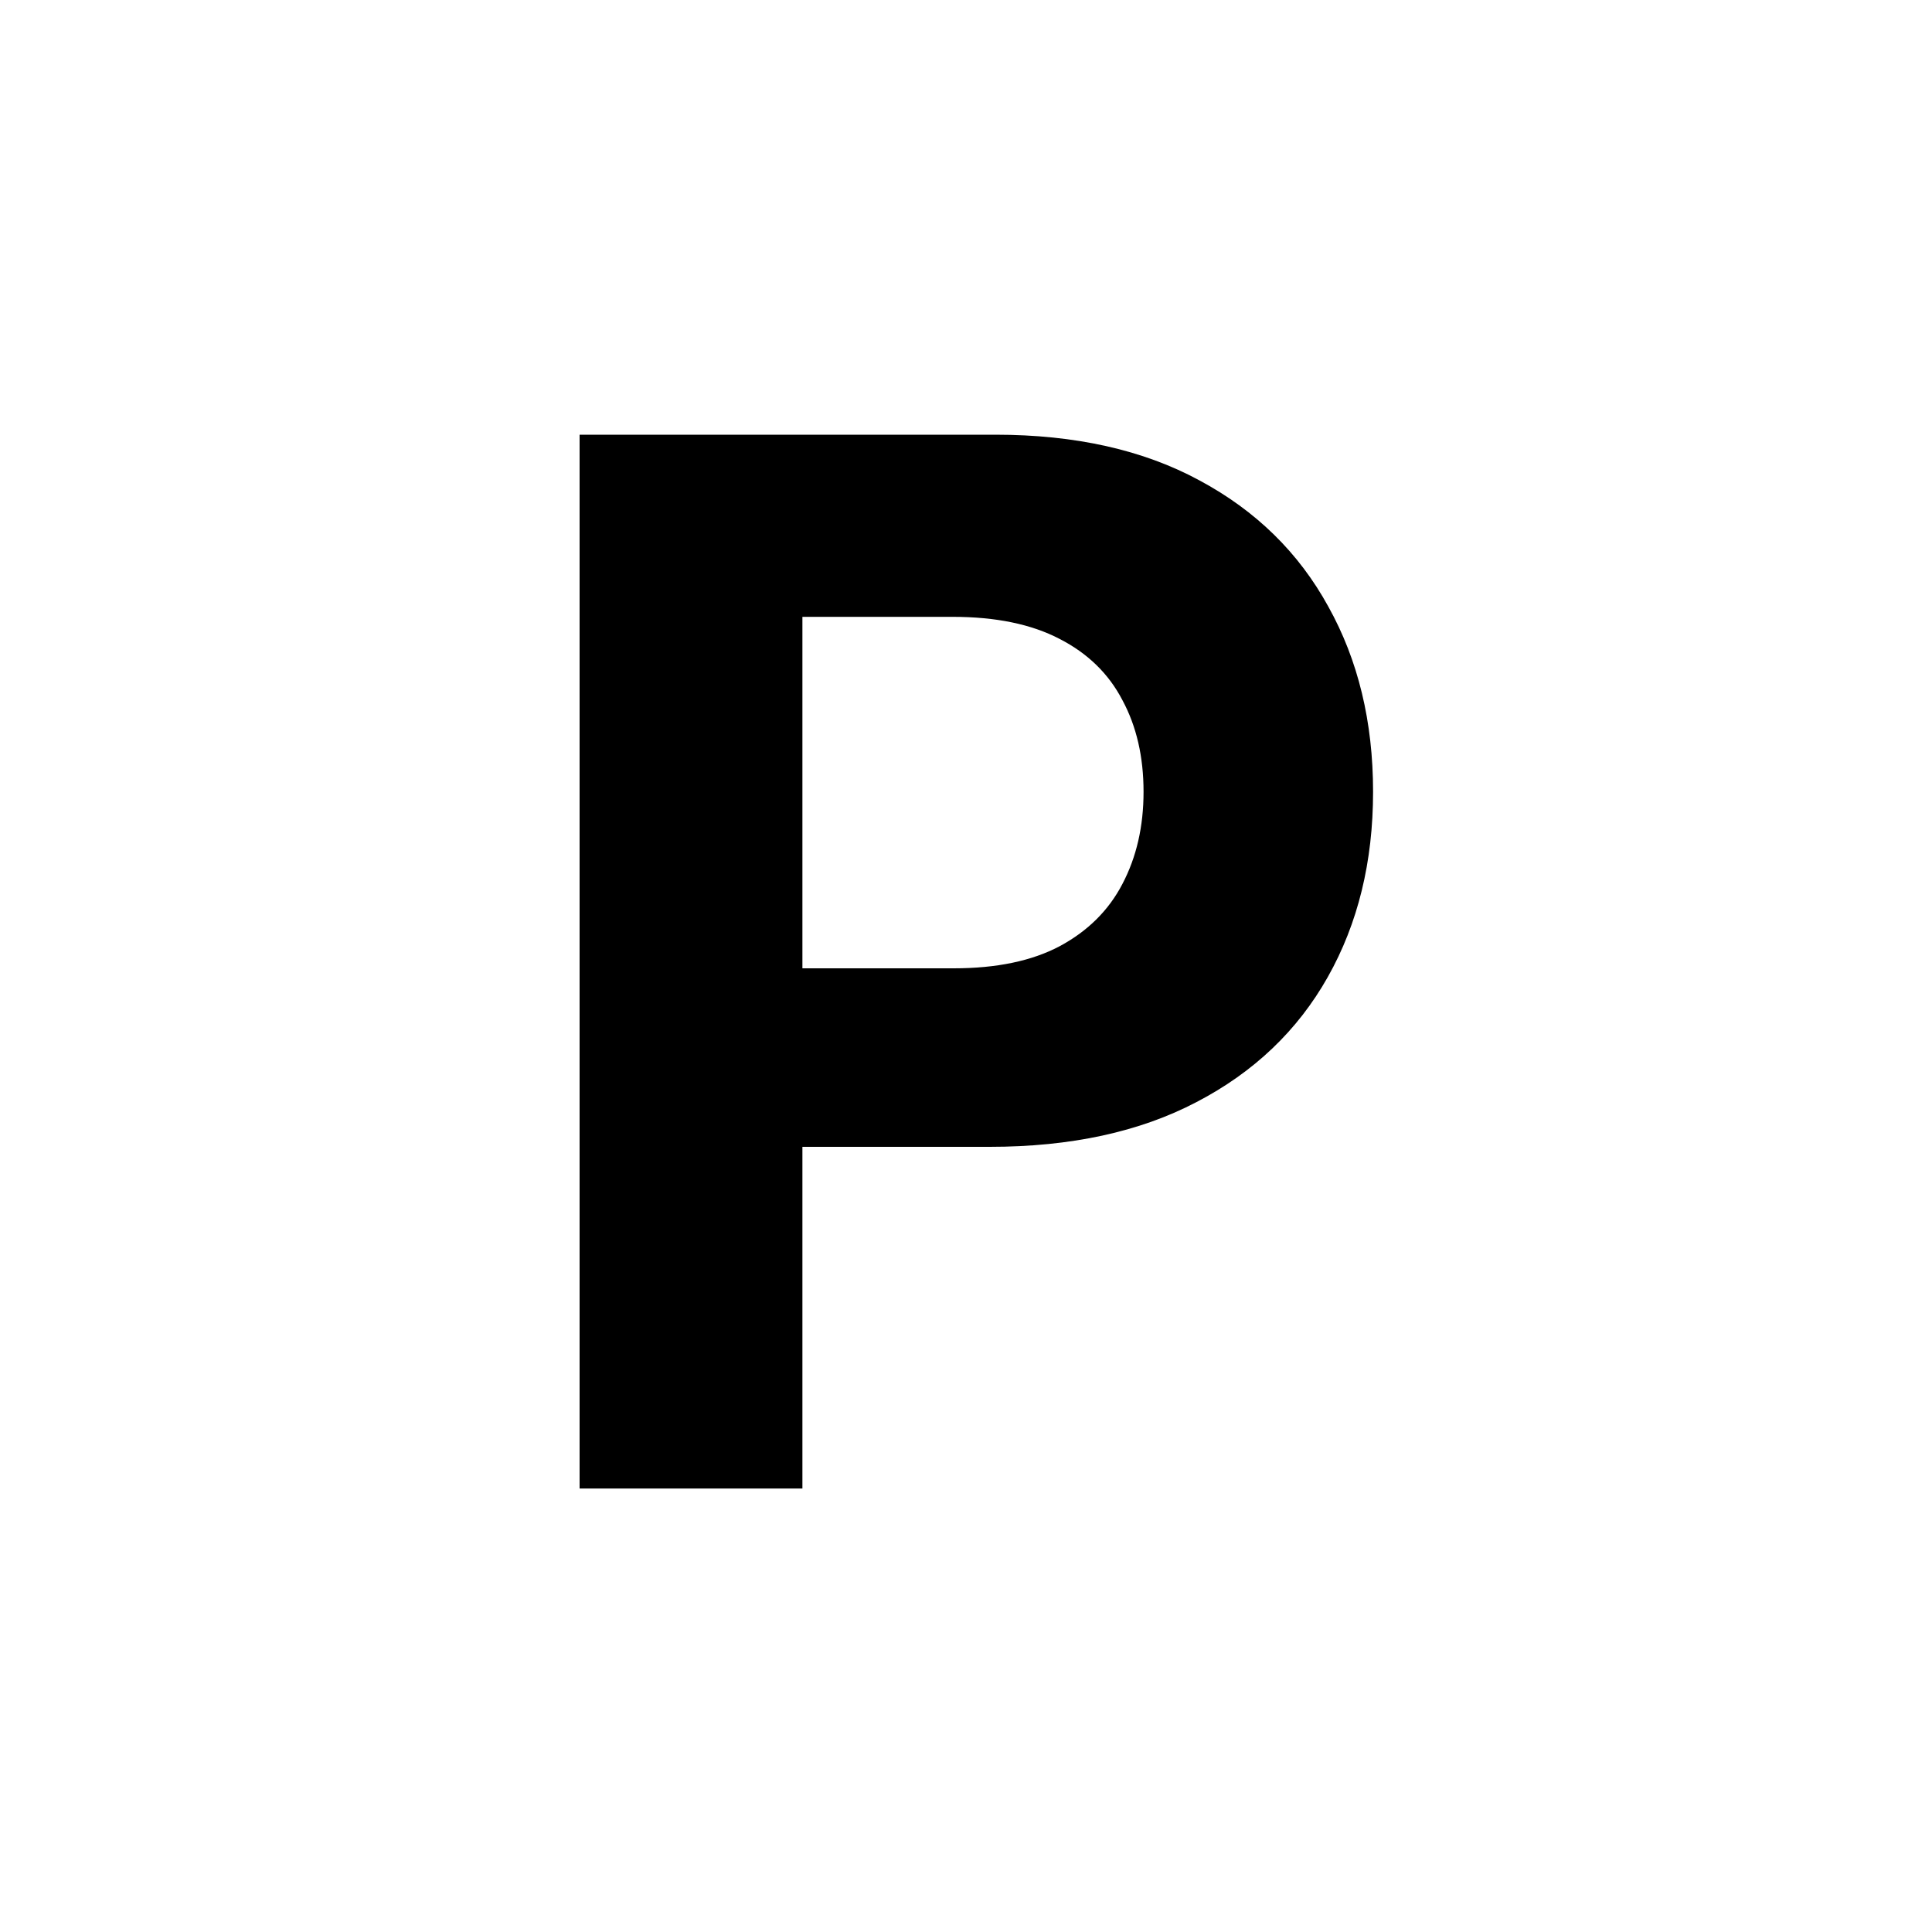
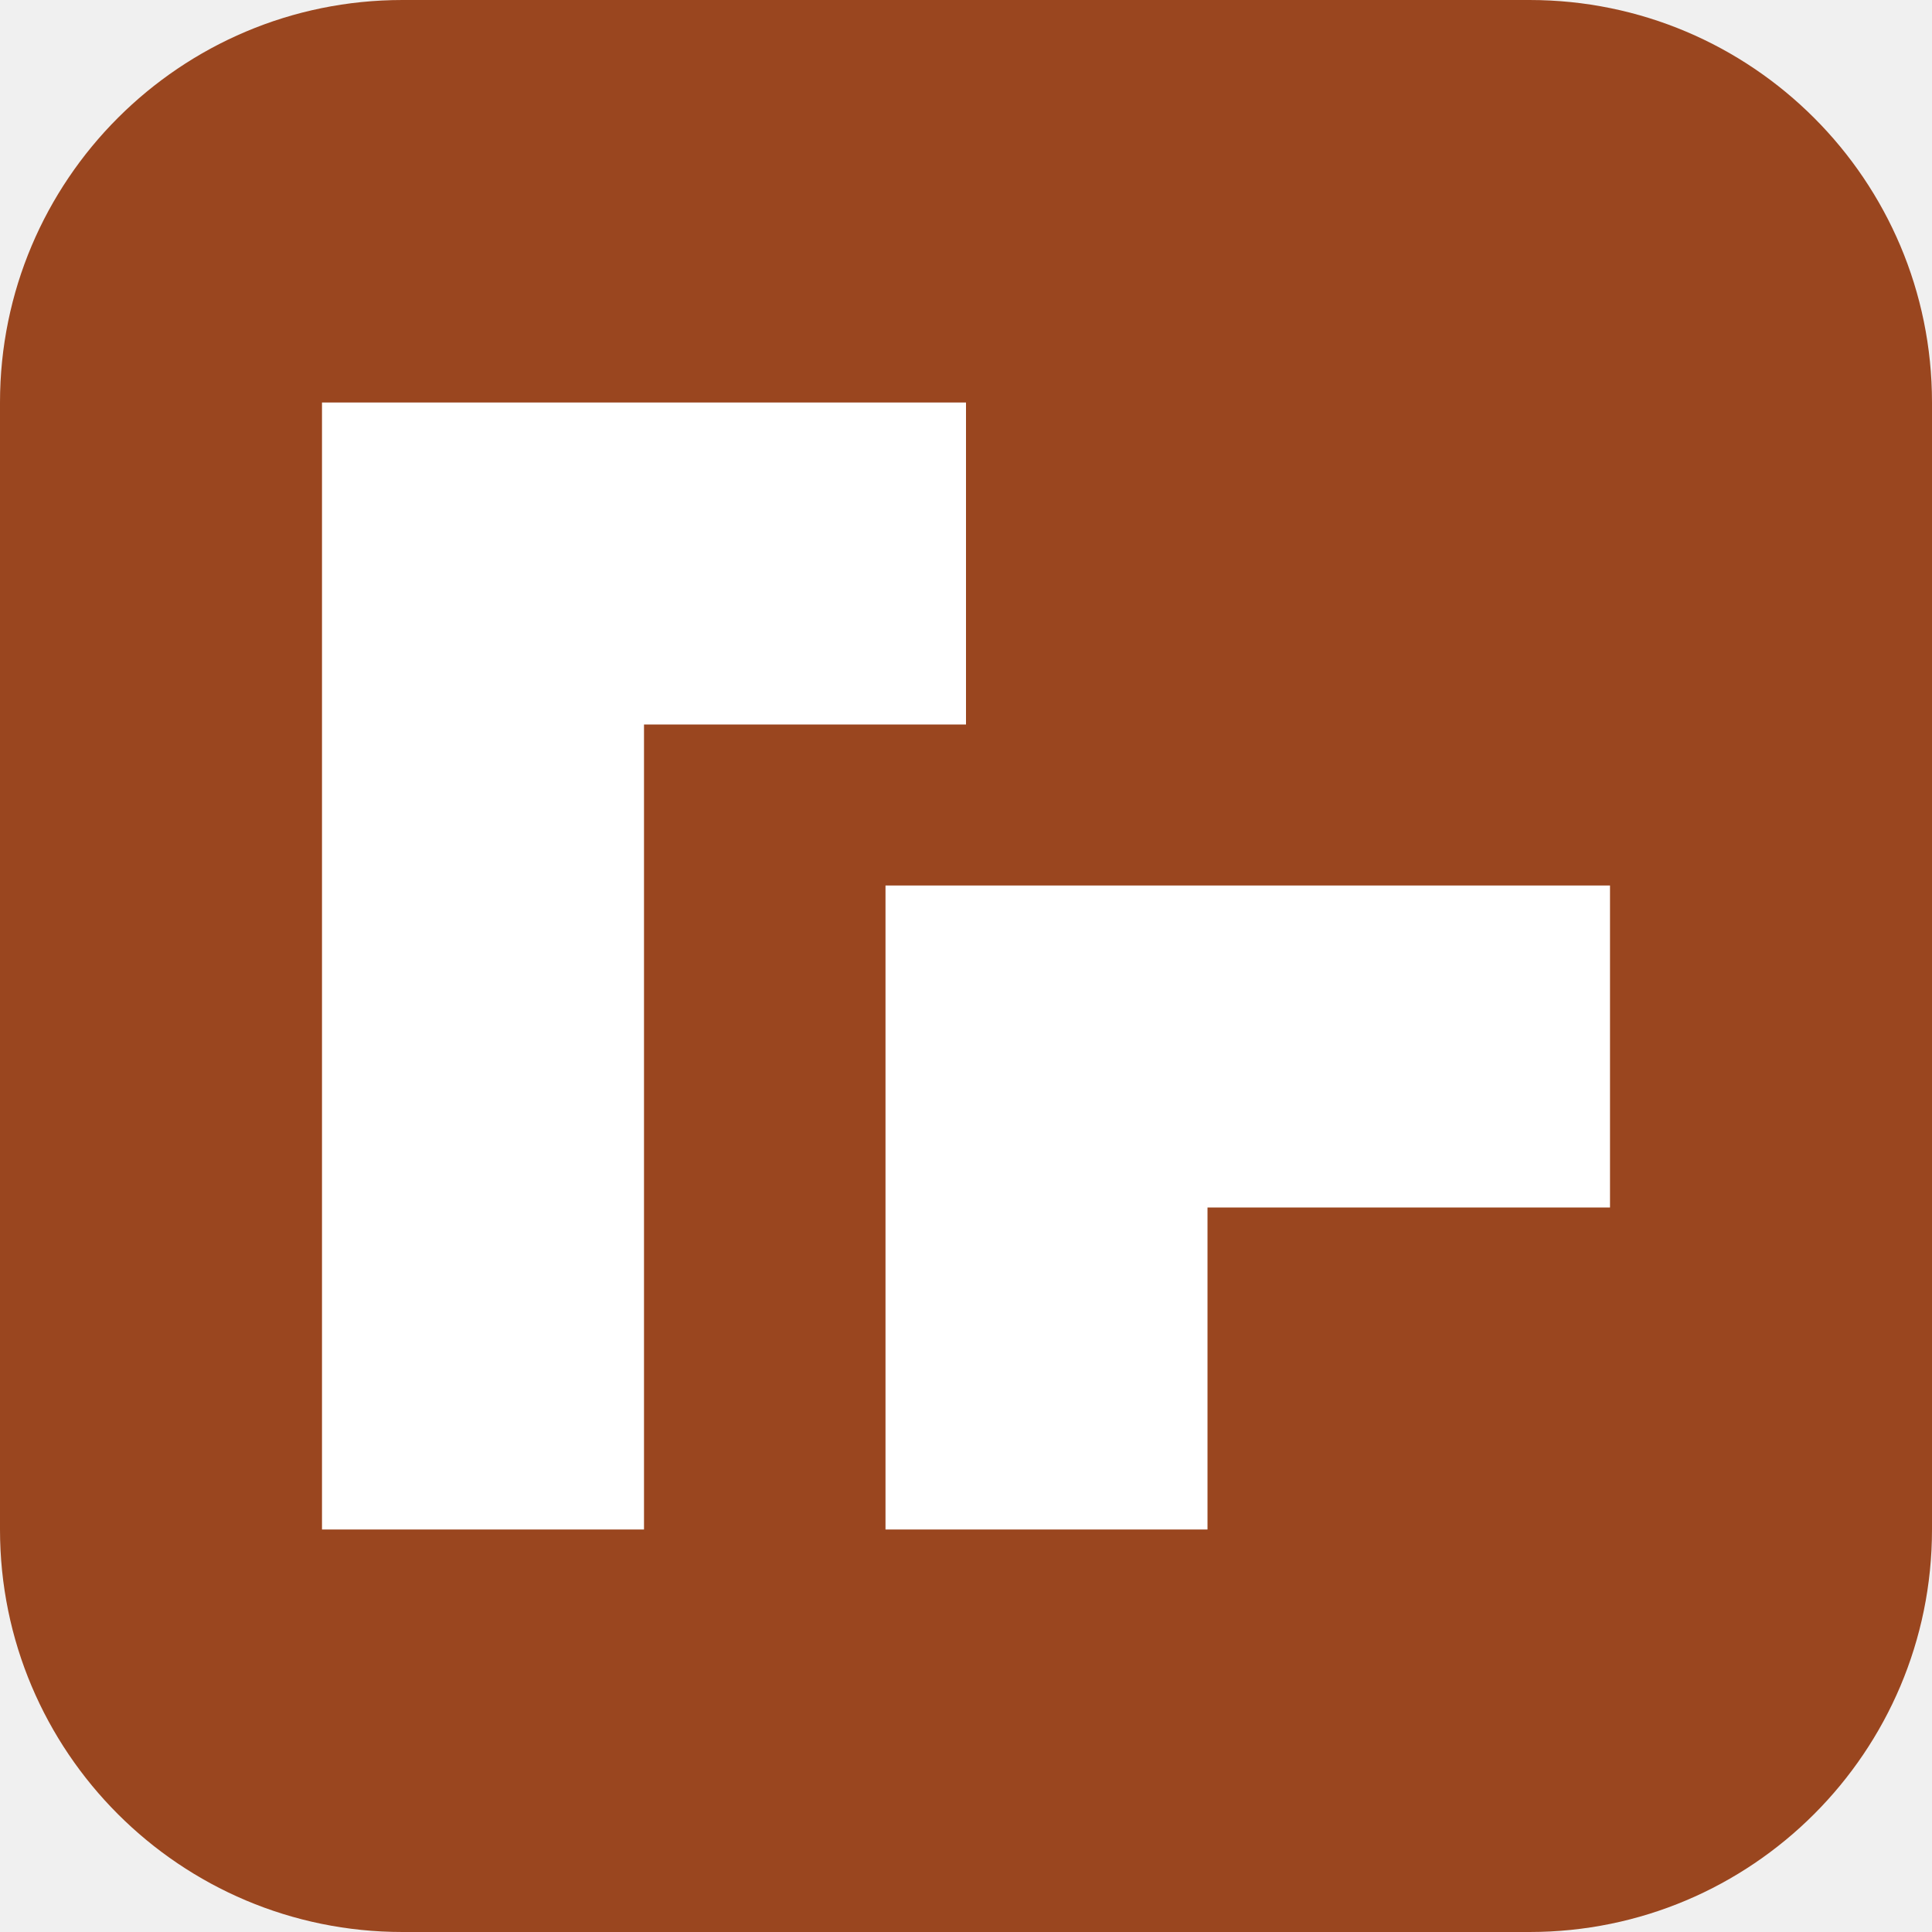
- <svg xmlns="http://www.w3.org/2000/svg" width="40" height="40" viewBox="0 0 40 40" fill="none">
-   <rect width="40" height="40" fill="white" />
-   <path d="M12 30.818V9H20.608C22.263 9 23.673 9.316 24.837 9.948C26.002 10.573 26.89 11.443 27.501 12.558C28.119 13.666 28.428 14.945 28.428 16.393C28.428 17.842 28.115 19.121 27.49 20.229C26.865 21.337 25.959 22.2 24.773 22.817C23.595 23.435 22.167 23.744 20.491 23.744H15.004V20.048H19.745C20.633 20.048 21.364 19.895 21.94 19.59C22.522 19.277 22.955 18.847 23.239 18.3C23.53 17.746 23.676 17.111 23.676 16.393C23.676 15.669 23.53 15.037 23.239 14.497C22.955 13.95 22.522 13.528 21.94 13.229C21.357 12.924 20.619 12.771 19.724 12.771H16.613V30.818H12Z" fill="black" />
+ <svg xmlns="http://www.w3.org/2000/svg" viewBox="0 0 24 24">
+   <rect width="24" height="24" rx="5" fill="#9a461f" />
+   <path fill-rule="evenodd" fill="#fff" d="M4 5h8v4H8v10H4zm7 6h9v4h-5v4h-4z" />
</svg>
